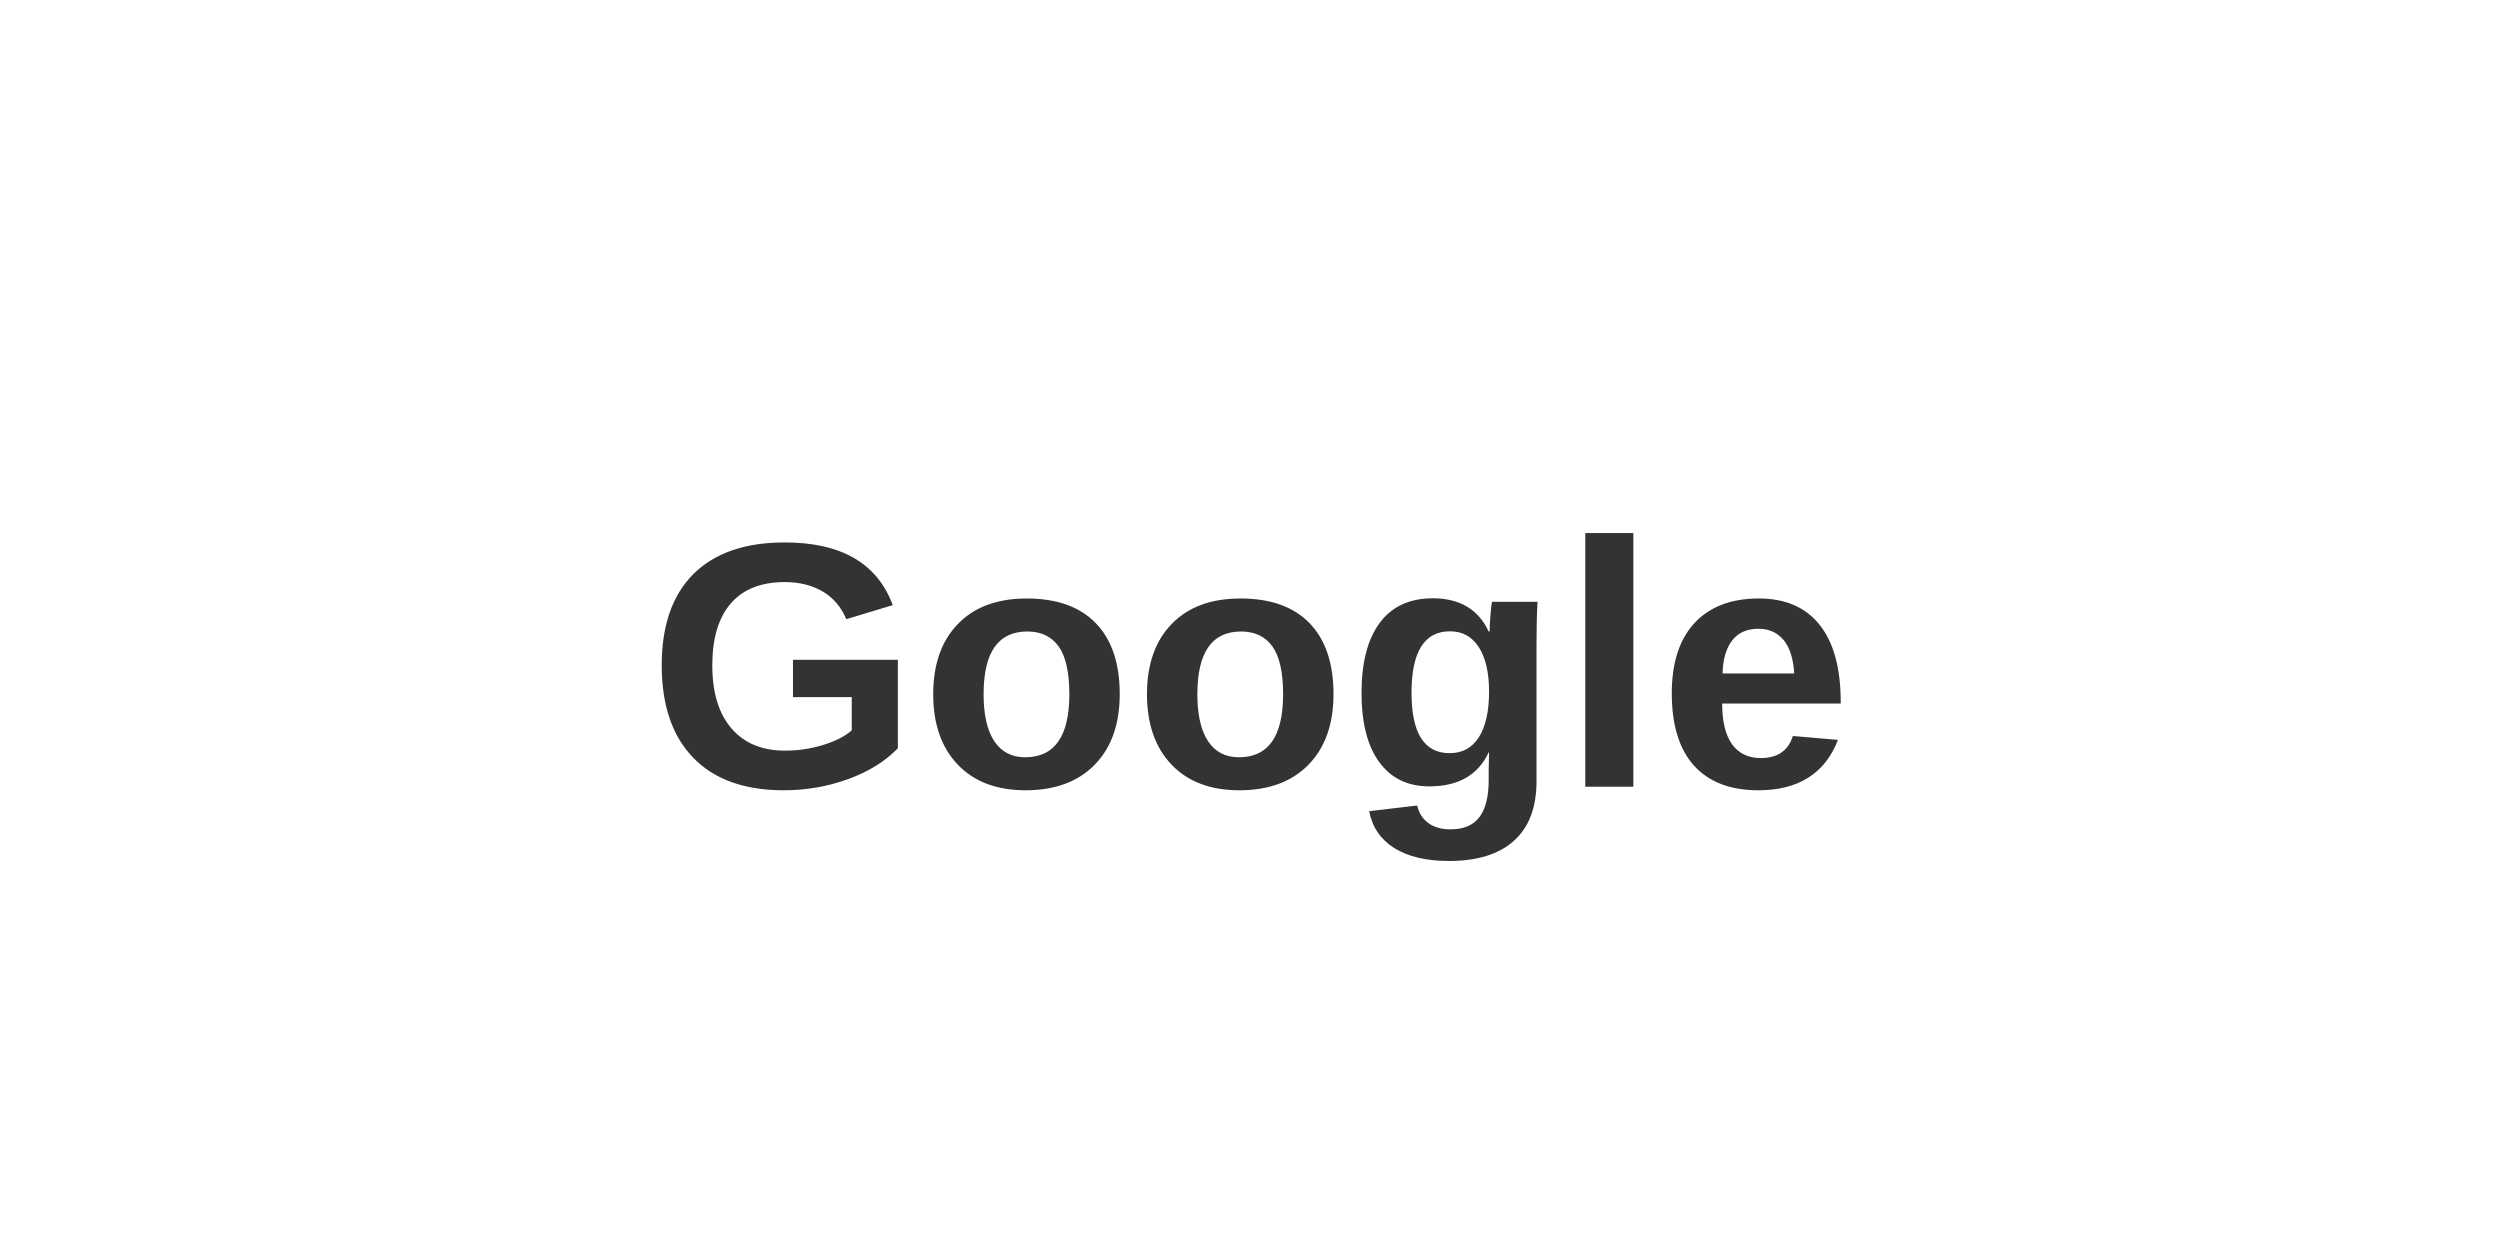
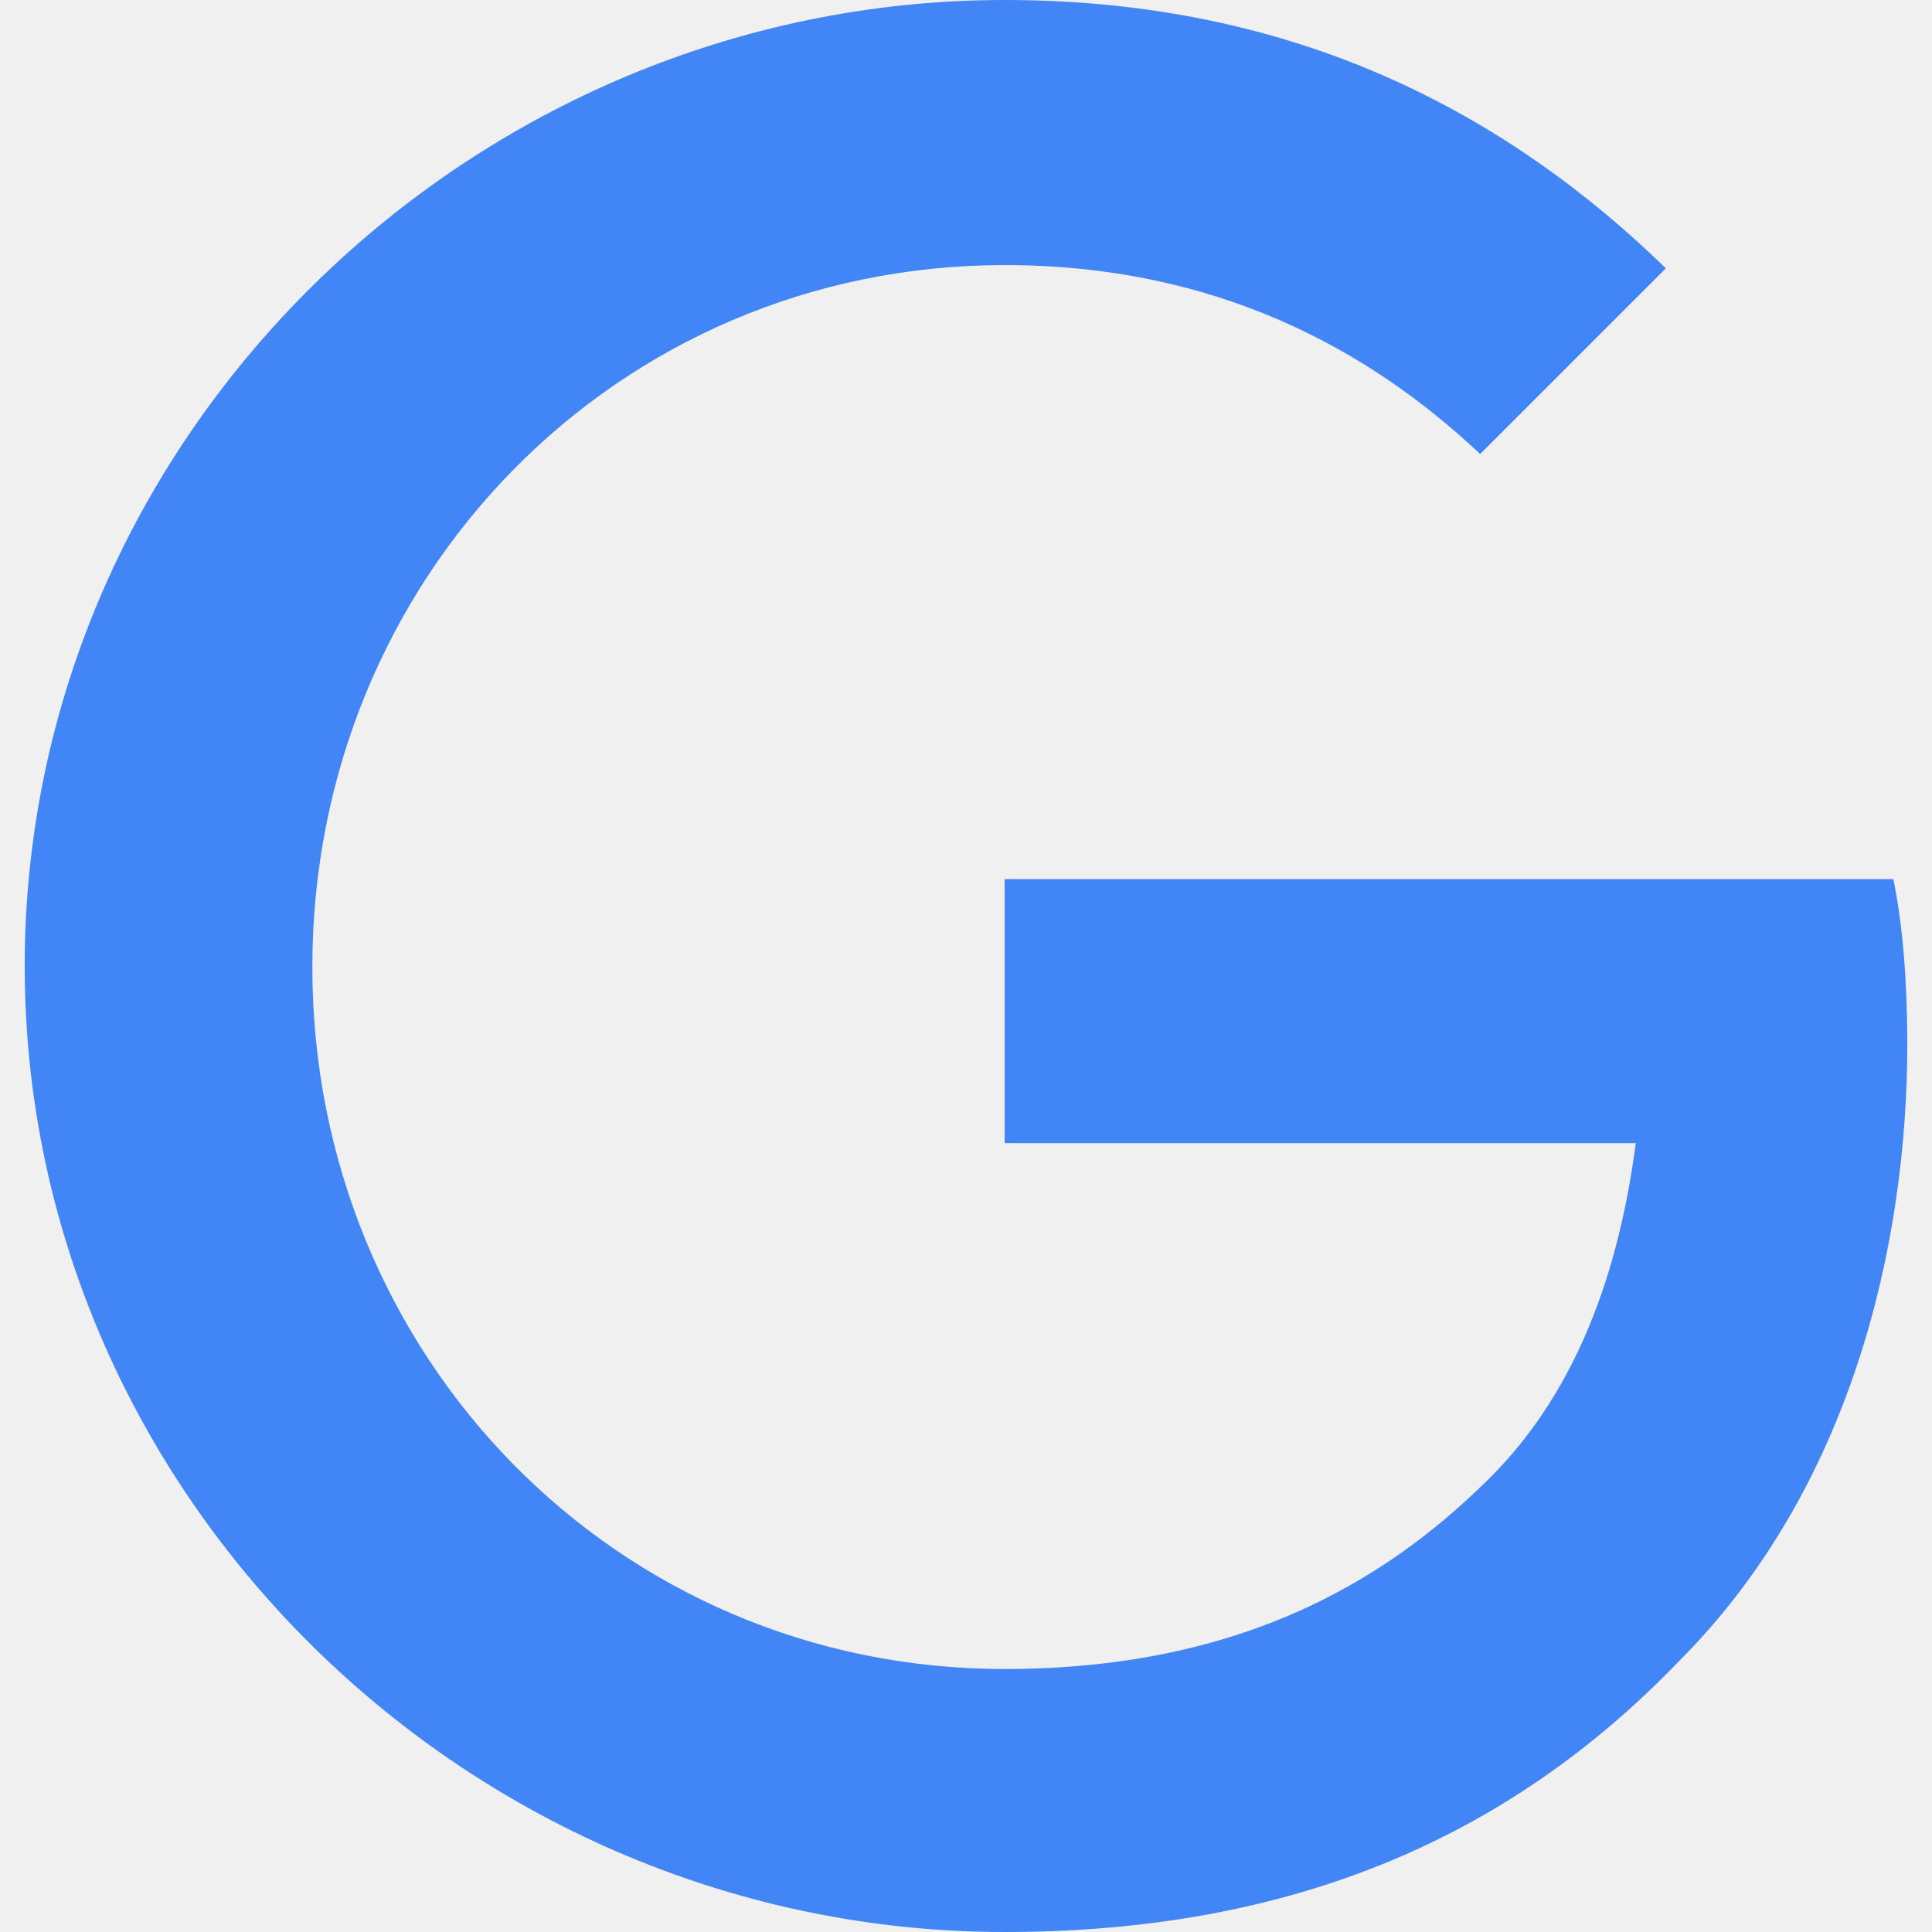
- <svg xmlns="http://www.w3.org/2000/svg" width="200" height="100" viewBox="0 0 200 100">
-   <rect width="200" height="100" fill="#ffffff" />
-   <text x="100" y="55" font-family="Arial, Helvetica, sans-serif" font-size="28" font-weight="bold" fill="#333333" text-anchor="middle" dominant-baseline="middle">
-     Google
-   </text>
+ <svg xmlns="http://www.w3.org/2000/svg" fill="#4285F4" role="img" viewBox="0 0 24 24">
+   <path d="M12.48 10.92v3.28h7.84c-.24 1.84-.853 3.187-1.787 4.133-1.147 1.147-2.933 2.4-6.053 2.4-4.827 0-8.6-3.893-8.6-8.72s3.773-8.72 8.6-8.72c2.6 0 4.507 1.027 5.907 2.347l2.307-2.307C18.747 1.44 16.133 0 12.48 0 5.867 0 .307 5.387.307 12s5.56 12 12.173 12c3.573 0 6.267-1.173 8.373-3.36 2.16-2.16 2.84-5.213 2.84-7.667 0-.76-.053-1.467-.173-2.053H12.48z" />
</svg>
